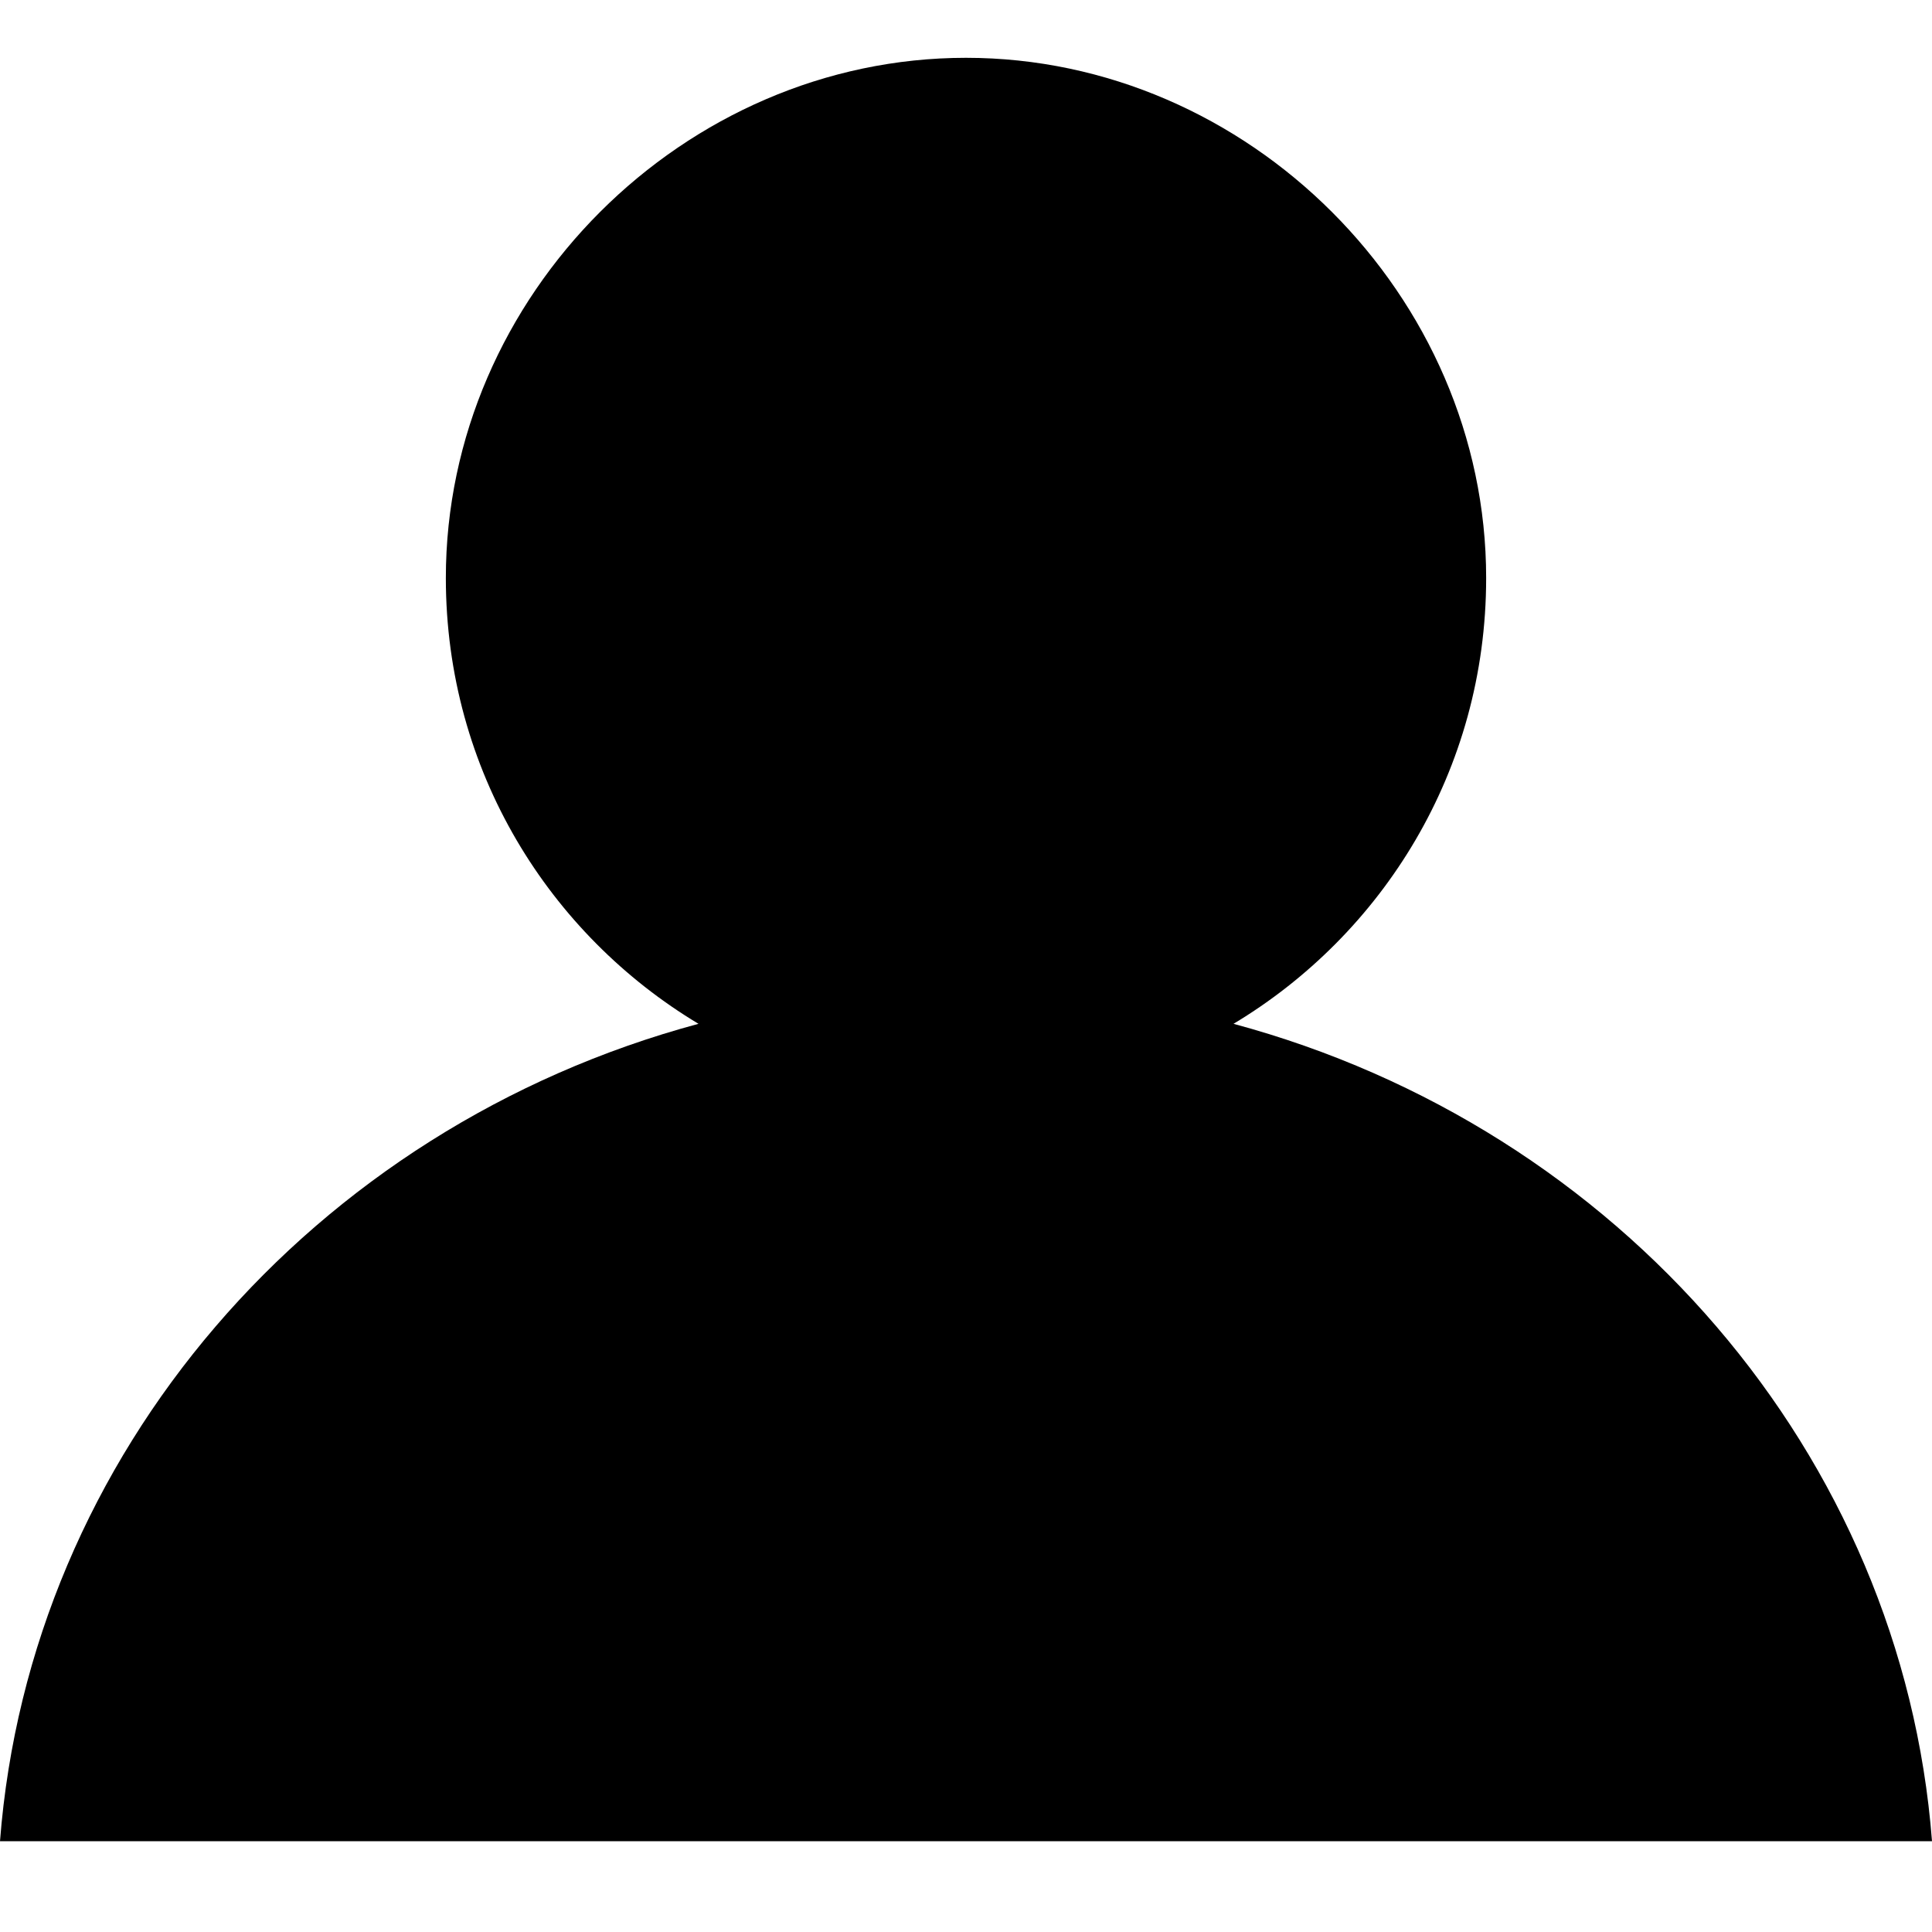
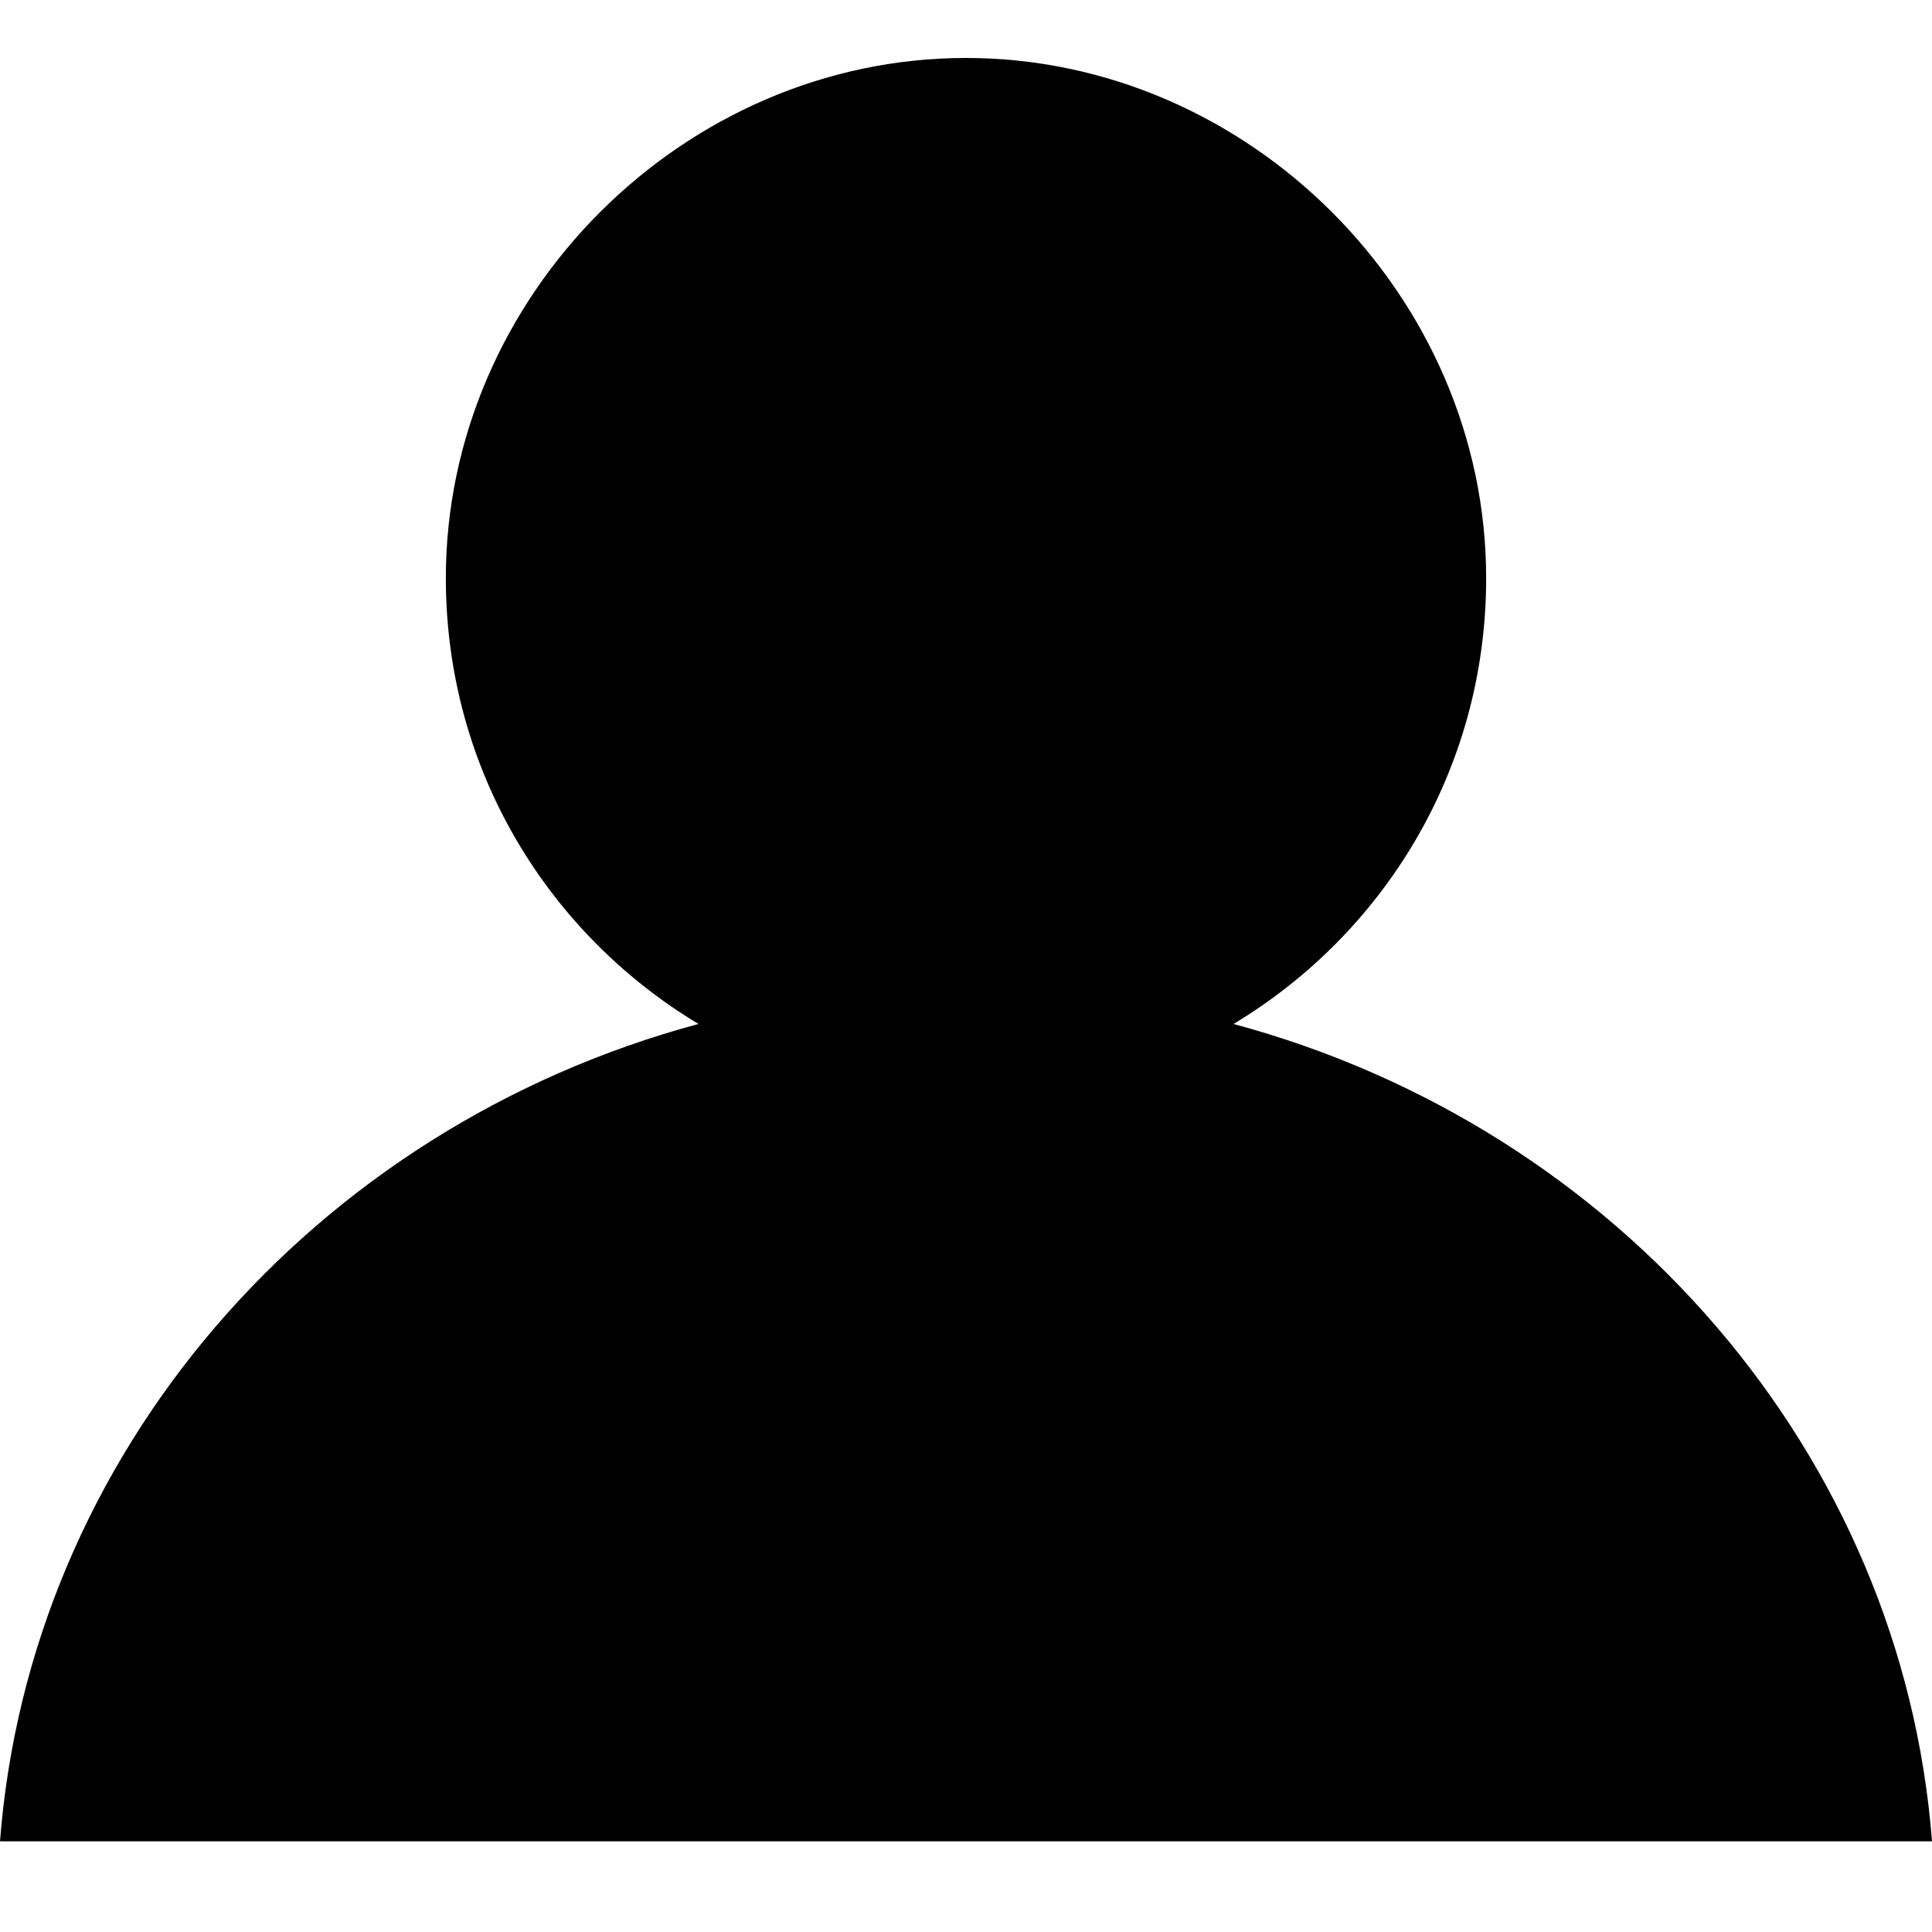
<svg xmlns="http://www.w3.org/2000/svg" width="13" height="13" viewBox="0 0 13 13" fill="none">
-   <path d="M0 12.389H13C12.8 9.789 10.9 7.589 8.3 6.889C9.3 6.289 10 5.189 10 3.889C10 1.989 8.4 0.389 6.5 0.389C4.6 0.389 3 1.989 3 3.889C3 5.189 3.7 6.289 4.7 6.889C2.1 7.589 0.2 9.789 0 12.389Z" fill="black" />
+   <path d="M0 12.39h13c-.2-2.6-2.1-4.8-4.7-5.5 1-.6 1.7-1.7 1.7-3 0-1.9-1.6-3.5-3.5-3.5S3 1.99 3 3.89c0 1.3.7 2.4 1.7 3-2.6.7-4.5 2.9-4.7 5.5Z" fill="#000" />
</svg>
